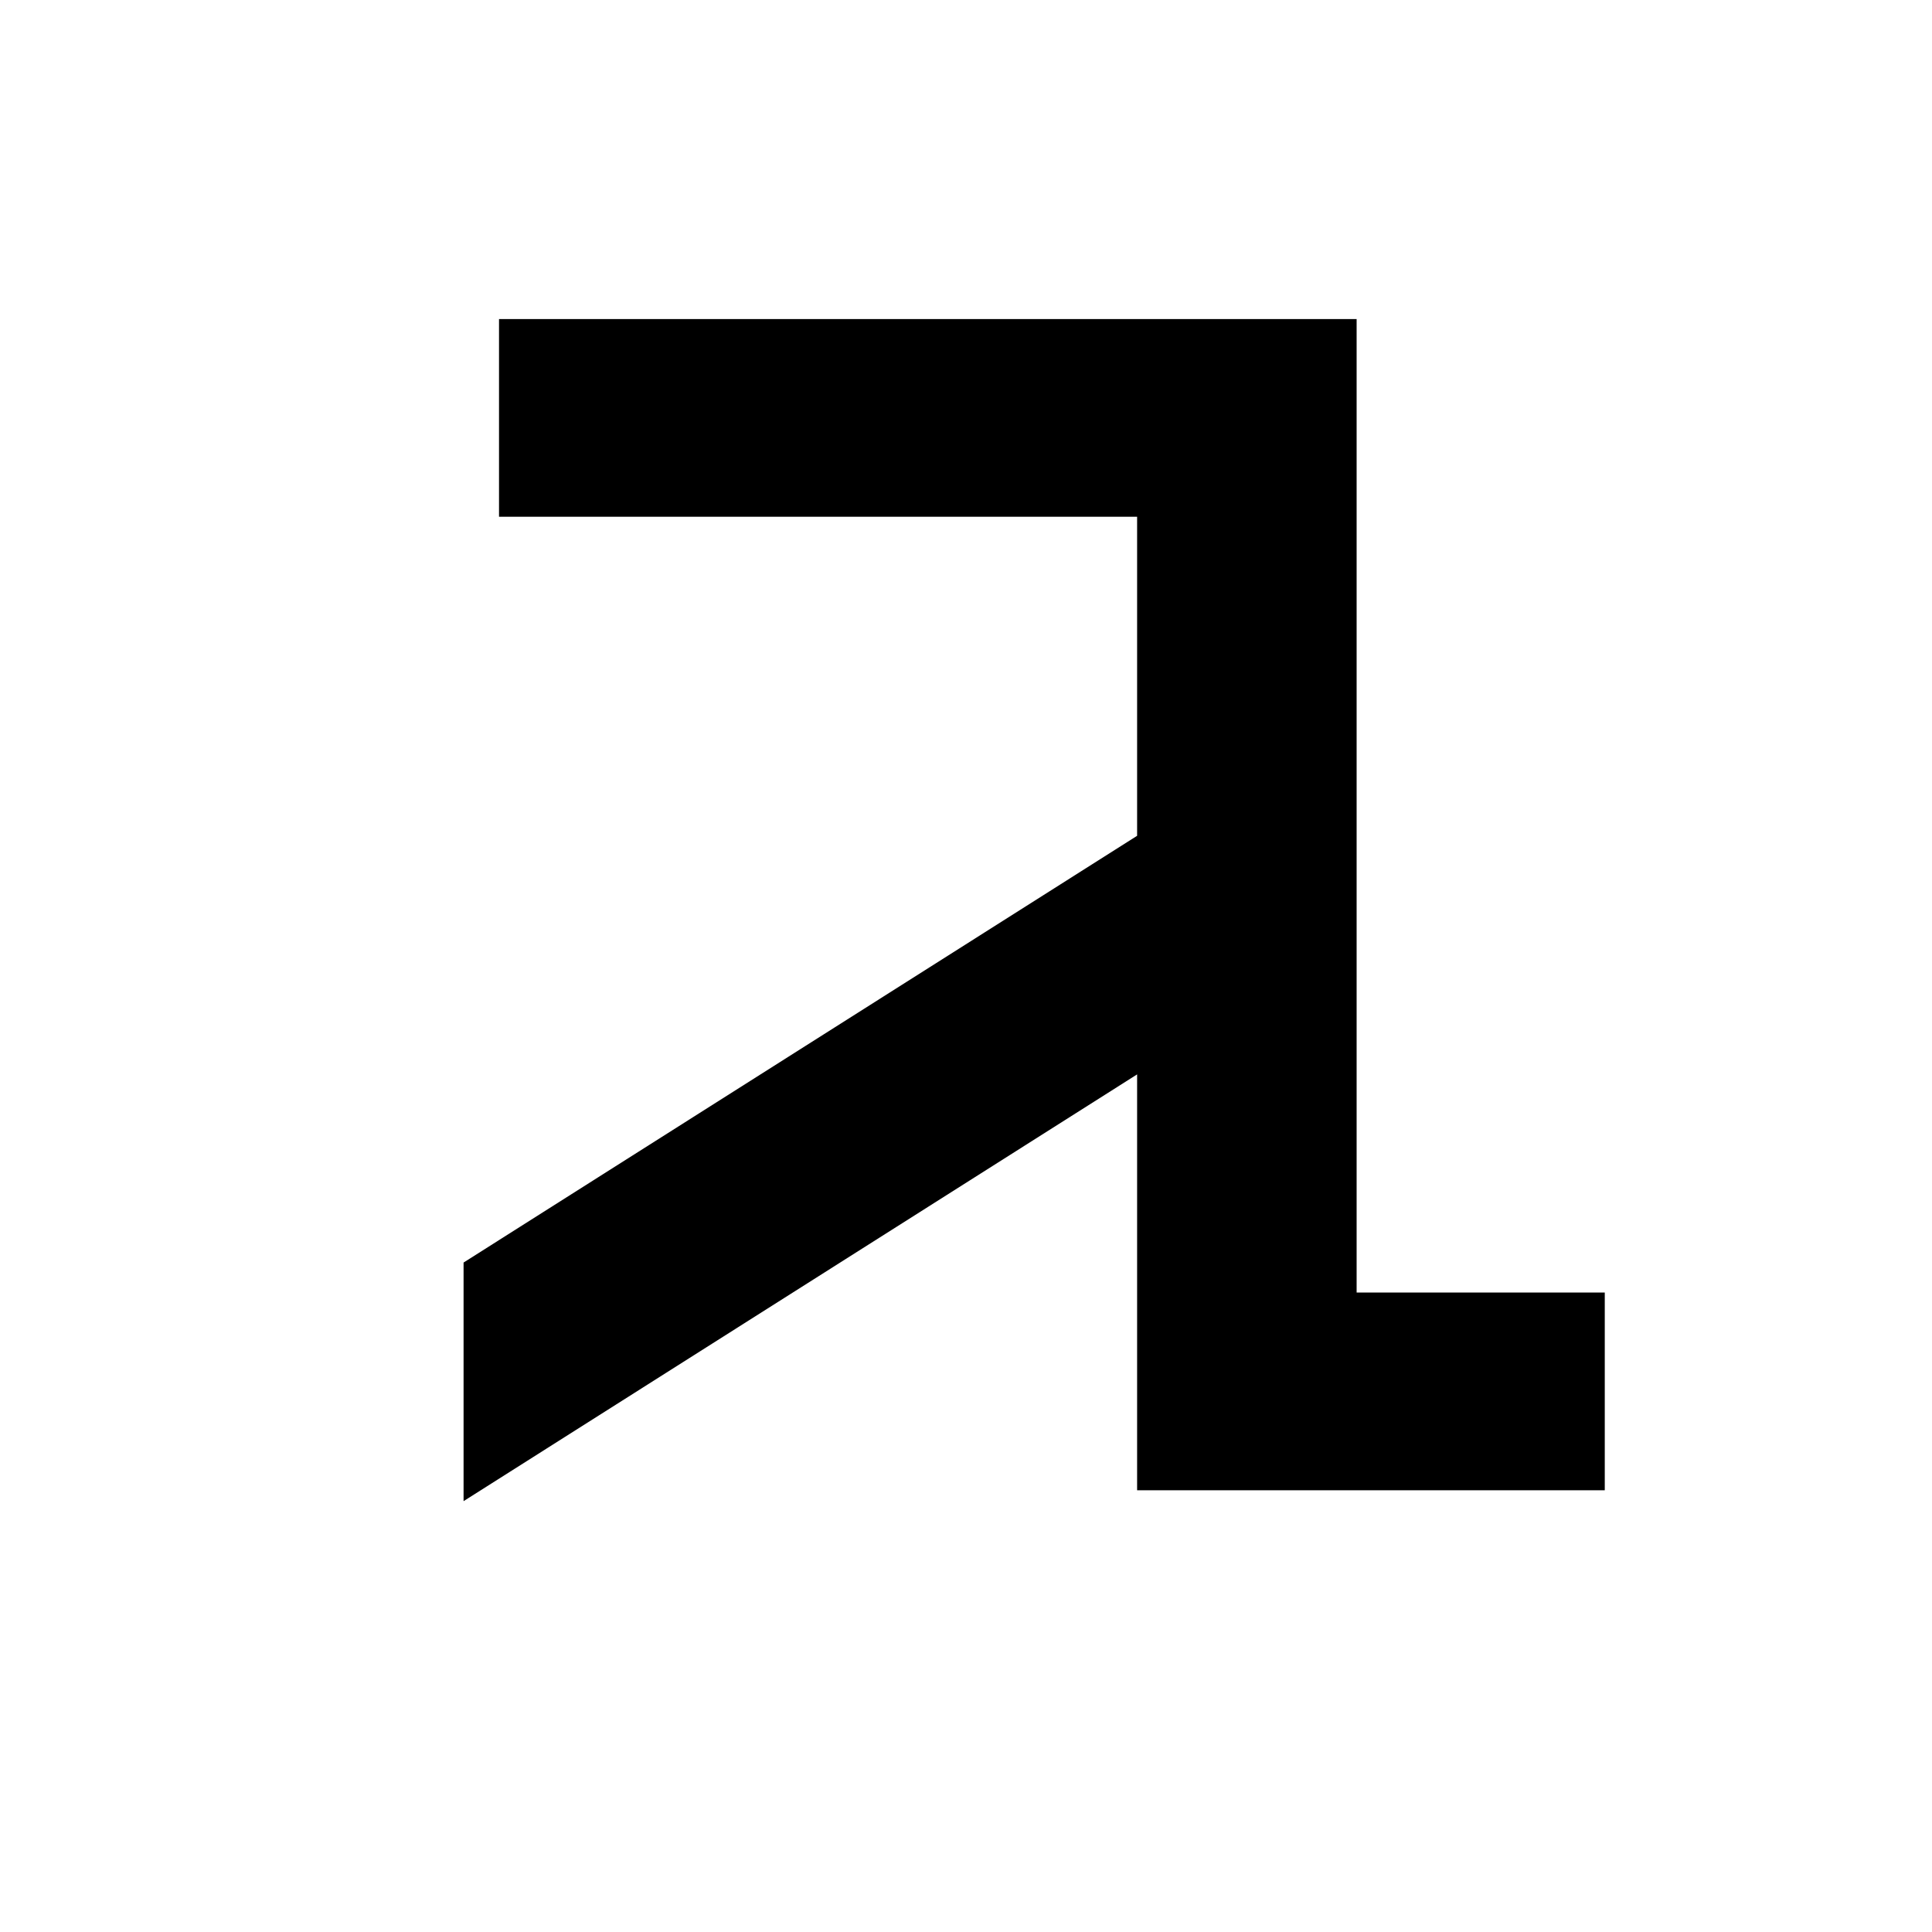
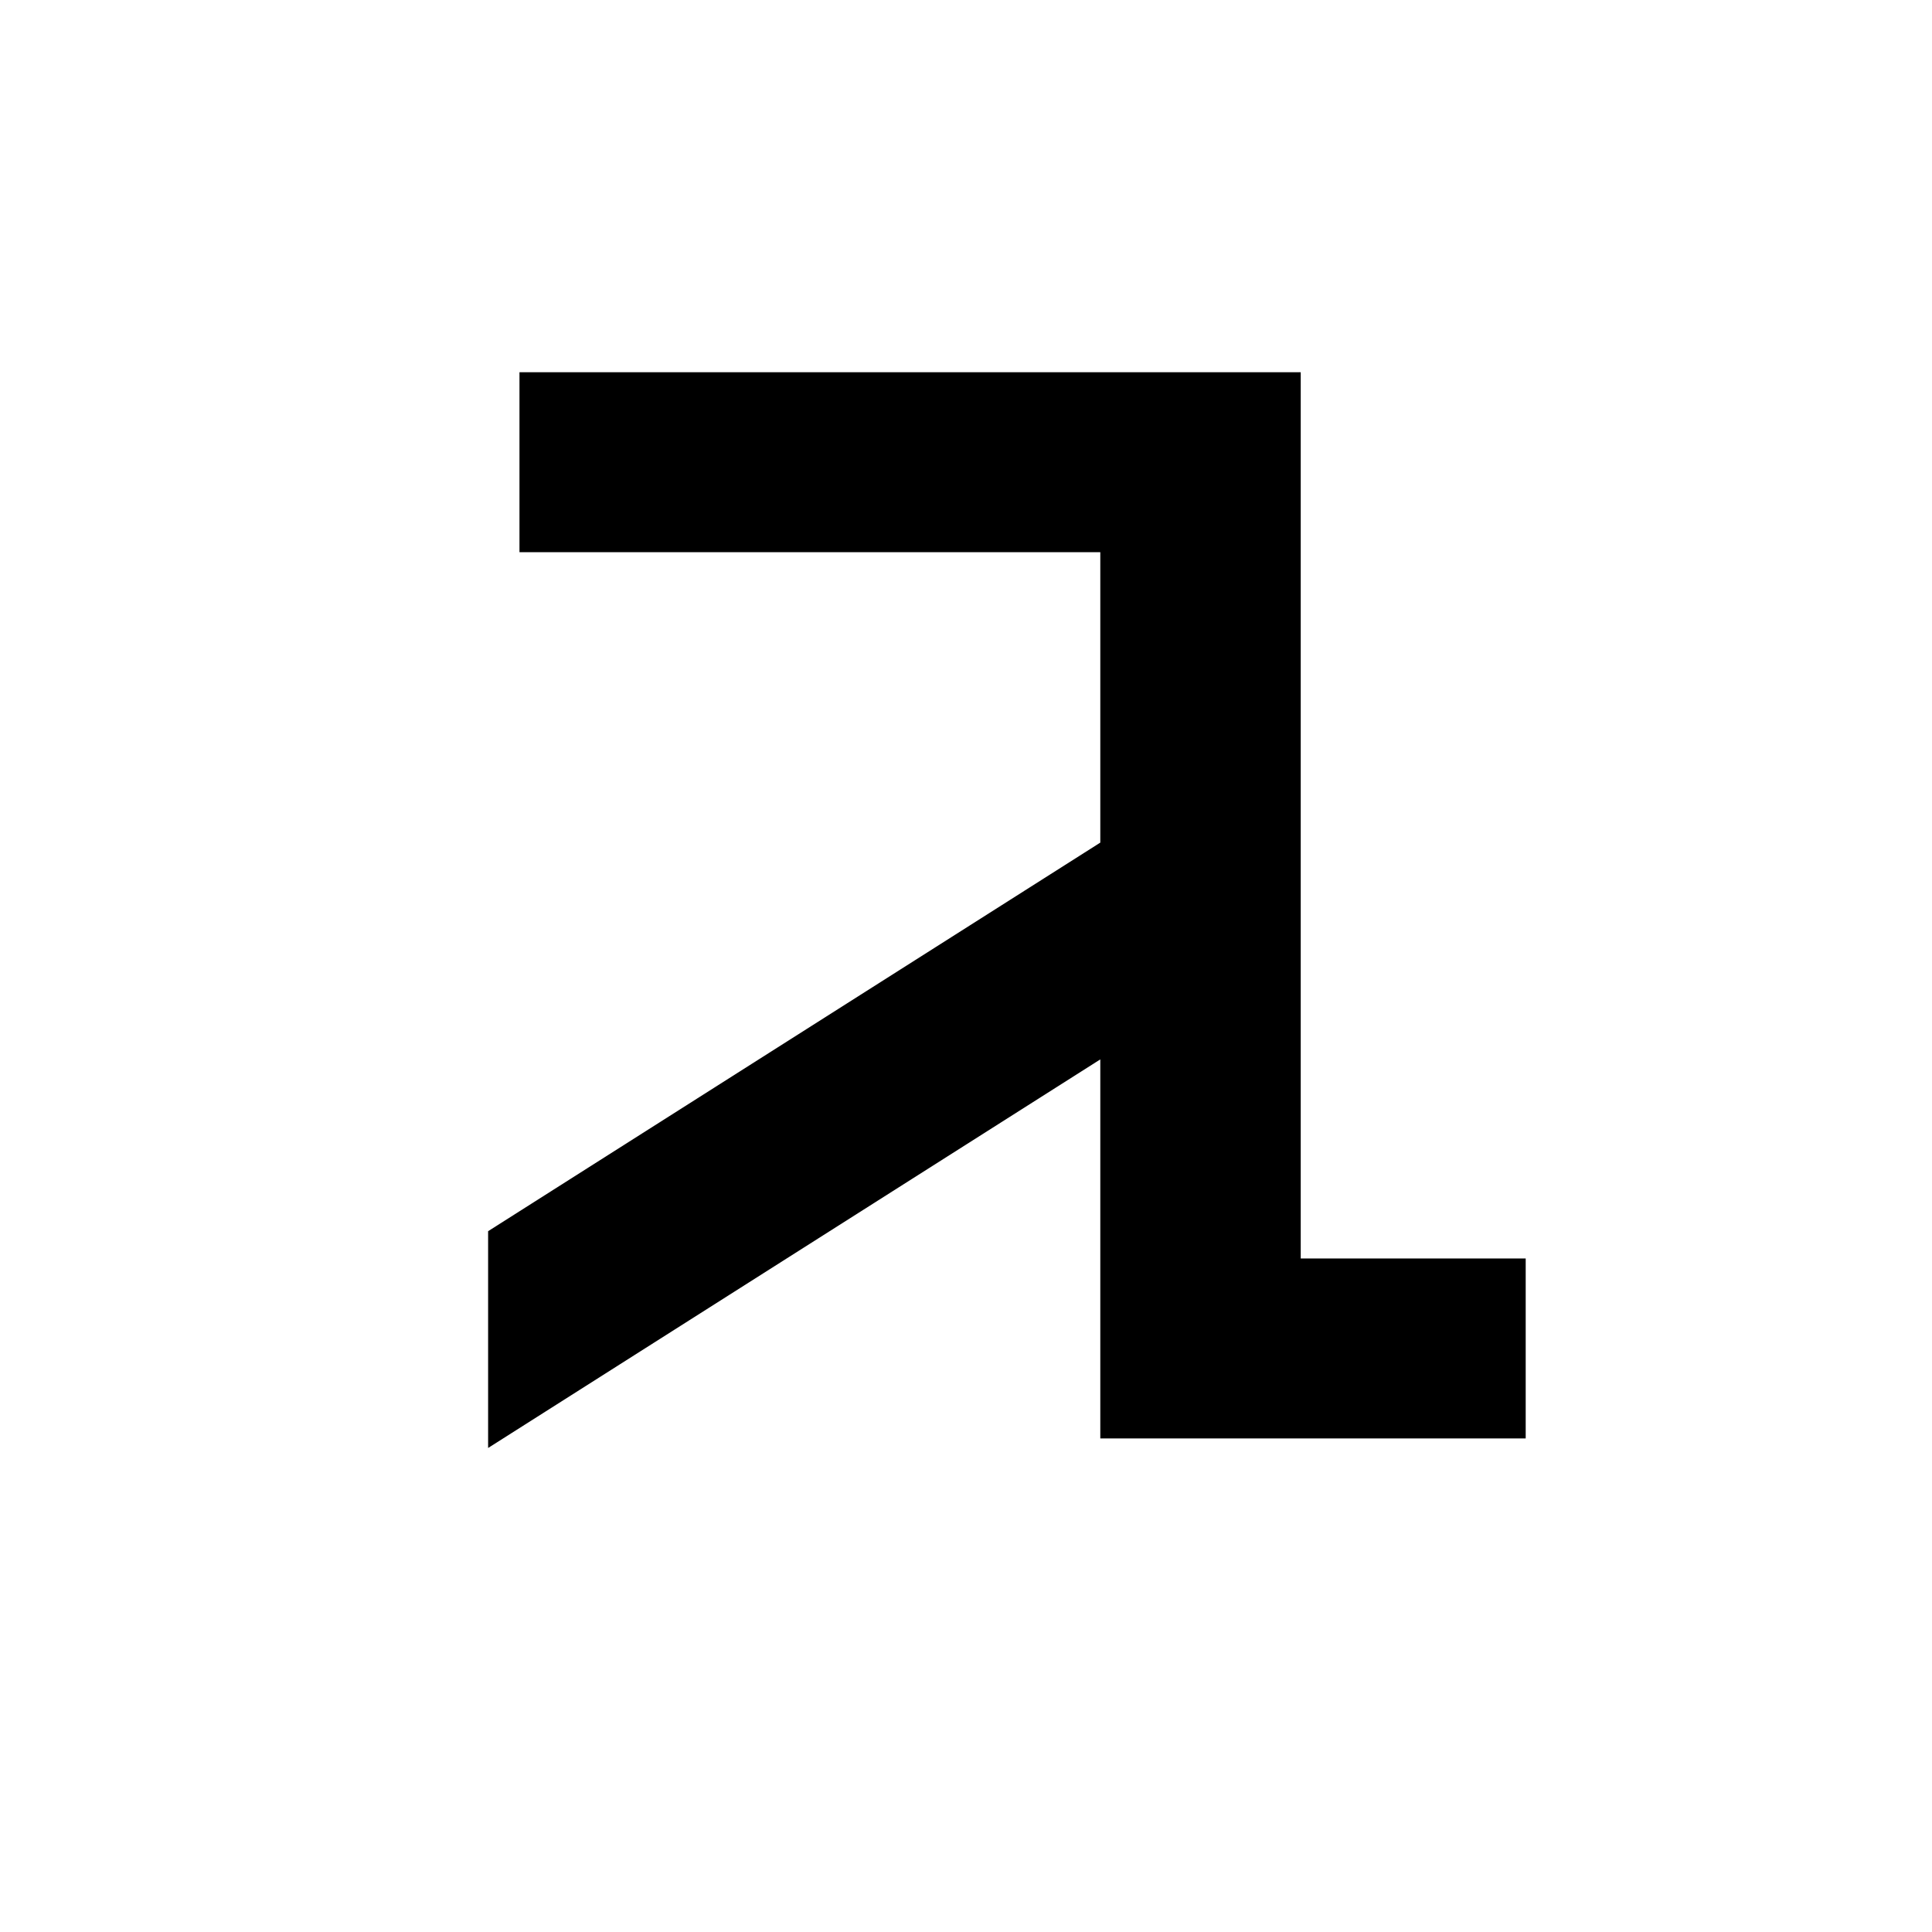
- <svg xmlns="http://www.w3.org/2000/svg" version="1.1" id="Layer_1" x="0px" y="0px" viewBox="0 0 141.7 141.7" style="enable-background:new 0 0 141.7 141.7;" xml:space="preserve">
-   <g>
-     <g>
-       <polygon points="99.5,94.8 99.5,23.4 36.6,23.4 36.6,37.9 83.4,37.9 83.4,61.3 34,92.6 34,110.1 83.4,78.8 83.4,109.3     117.7,109.3 117.7,94.8   " />
-     </g>
-   </g>
+ <svg xmlns="http://www.w3.org/2000/svg" id="Layer_1" version="1.1" viewBox="0 0 141.7 141.7">
+   <polygon points="95.4 92.3 95.4 27.3 38.1 27.3 38.1 40.5 80.7 40.5 80.7 61.8 35.8 90.3 35.8 106.2 80.7 77.7 80.7 105.5 111.9 105.5 111.9 92.3 95.4 92.3" />
</svg>
